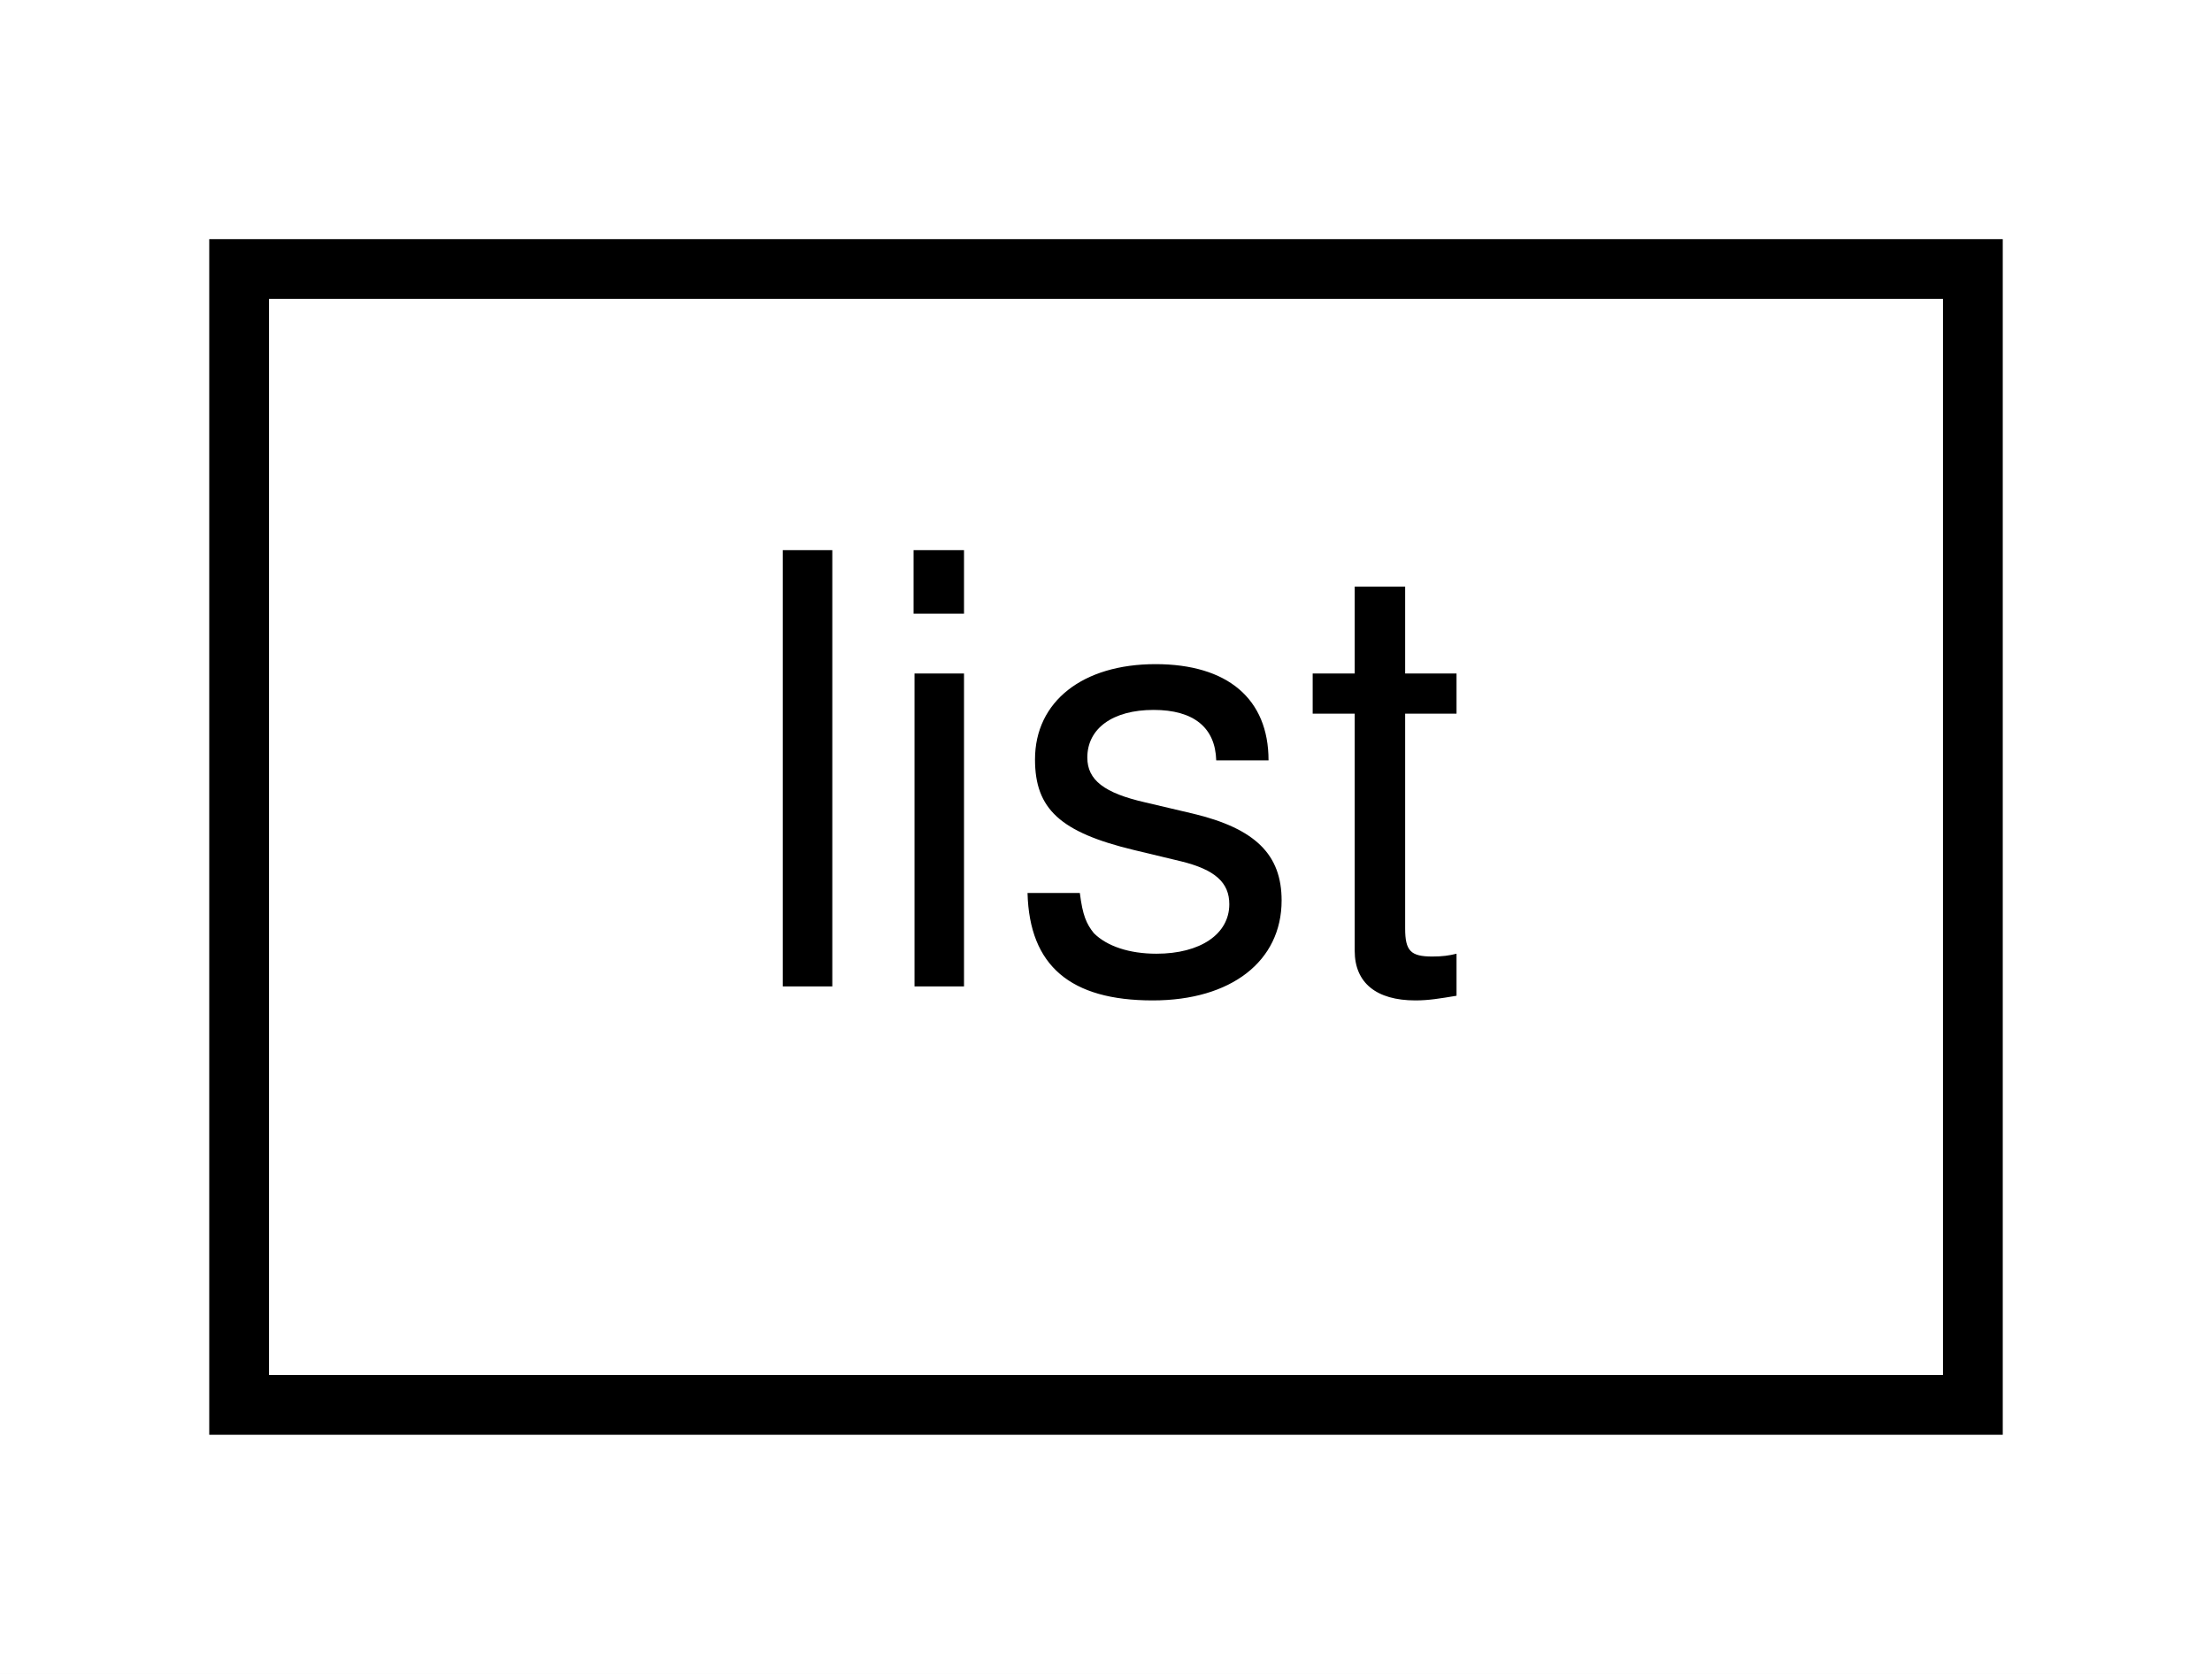
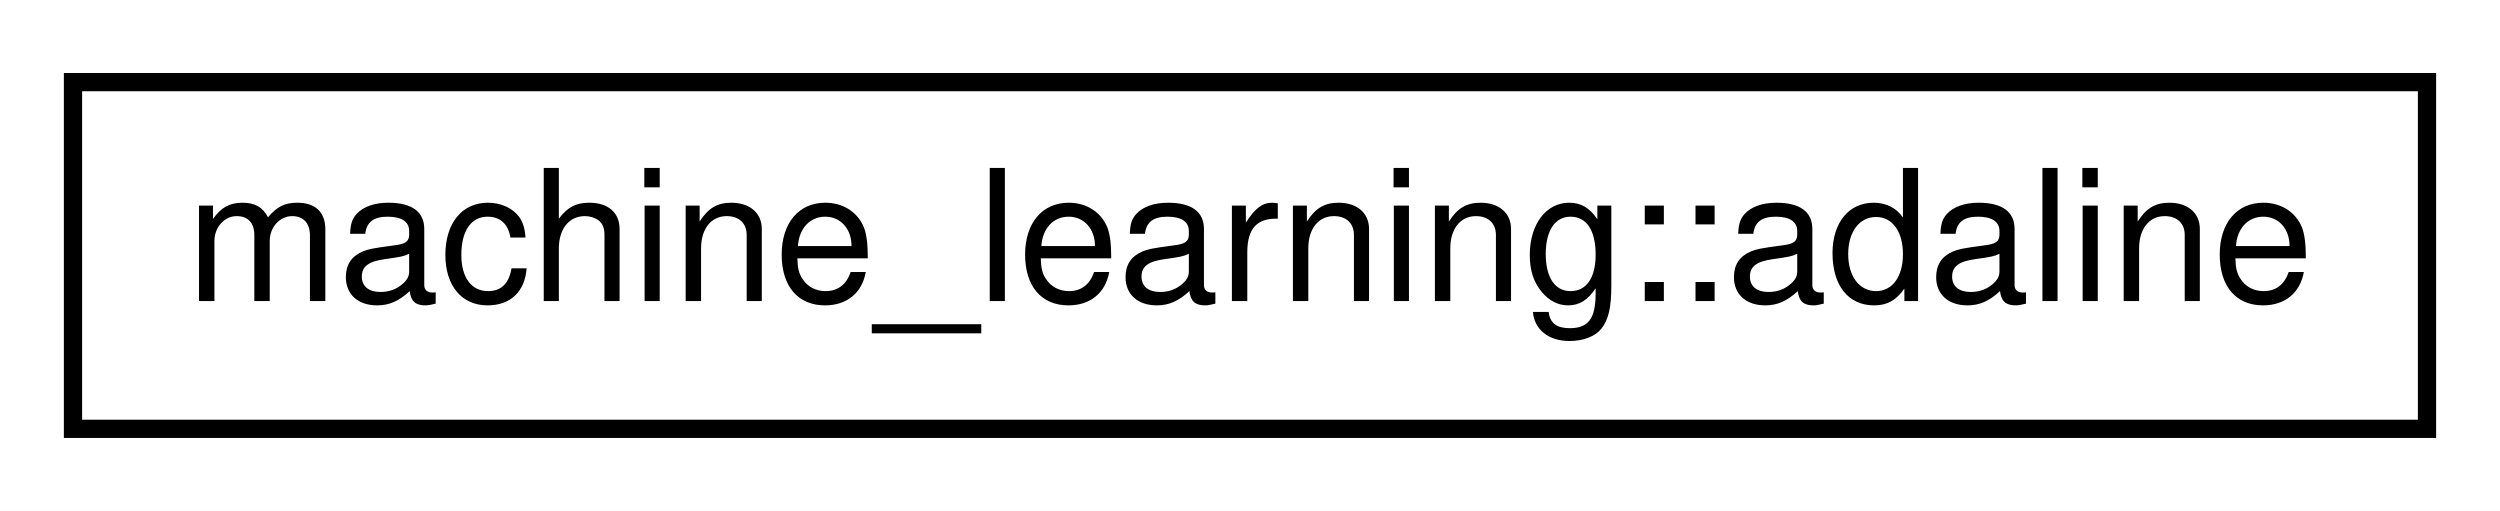
- <svg xmlns="http://www.w3.org/2000/svg" xmlns:xlink="http://www.w3.org/1999/xlink" width="37pt" height="28pt" viewBox="0.00 0.00 37.00 28.00">
+ <svg xmlns="http://www.w3.org/2000/svg" xmlns:xlink="http://www.w3.org/1999/xlink" width="137pt" height="28pt" viewBox="0.00 0.00 137.00 28.00">
  <g id="graph0" class="graph" transform="scale(1 1) rotate(0) translate(4 24)">
-     <polygon fill="white" stroke="transparent" points="-4,4 -4,-24 33,-24 33,4 -4,4" />
+     <polygon fill="white" stroke="transparent" points="-4,4 -4,-24 133,-24 133,4 -4,4" />
    <g id="node1" class="node">
      <g id="a_node1">
-         <a xlink:href="d8/d10/structlist.html" target="_top" xlink:title=" ">
-           <polygon fill="white" stroke="black" points="0,-0.5 0,-19.5 29,-19.5 29,-0.5 0,-0.5" />
-           <text text-anchor="middle" x="14.5" y="-7.5" font-family="Helvetica,sans-Serif" font-size="10.00">list</text>
+         <a xlink:href="d6/d30/classmachine__learning_1_1adaline.html" target="_top" xlink:title=" ">
+           <polygon fill="white" stroke="black" points="0,-0.5 0,-19.5 129,-19.5 129,-0.5 0,-0.5" />
+           <text text-anchor="middle" x="64.5" y="-7.5" font-family="Helvetica,sans-Serif" font-size="10.00">machine_learning::adaline</text>
        </a>
      </g>
    </g>
  </g>
</svg>
